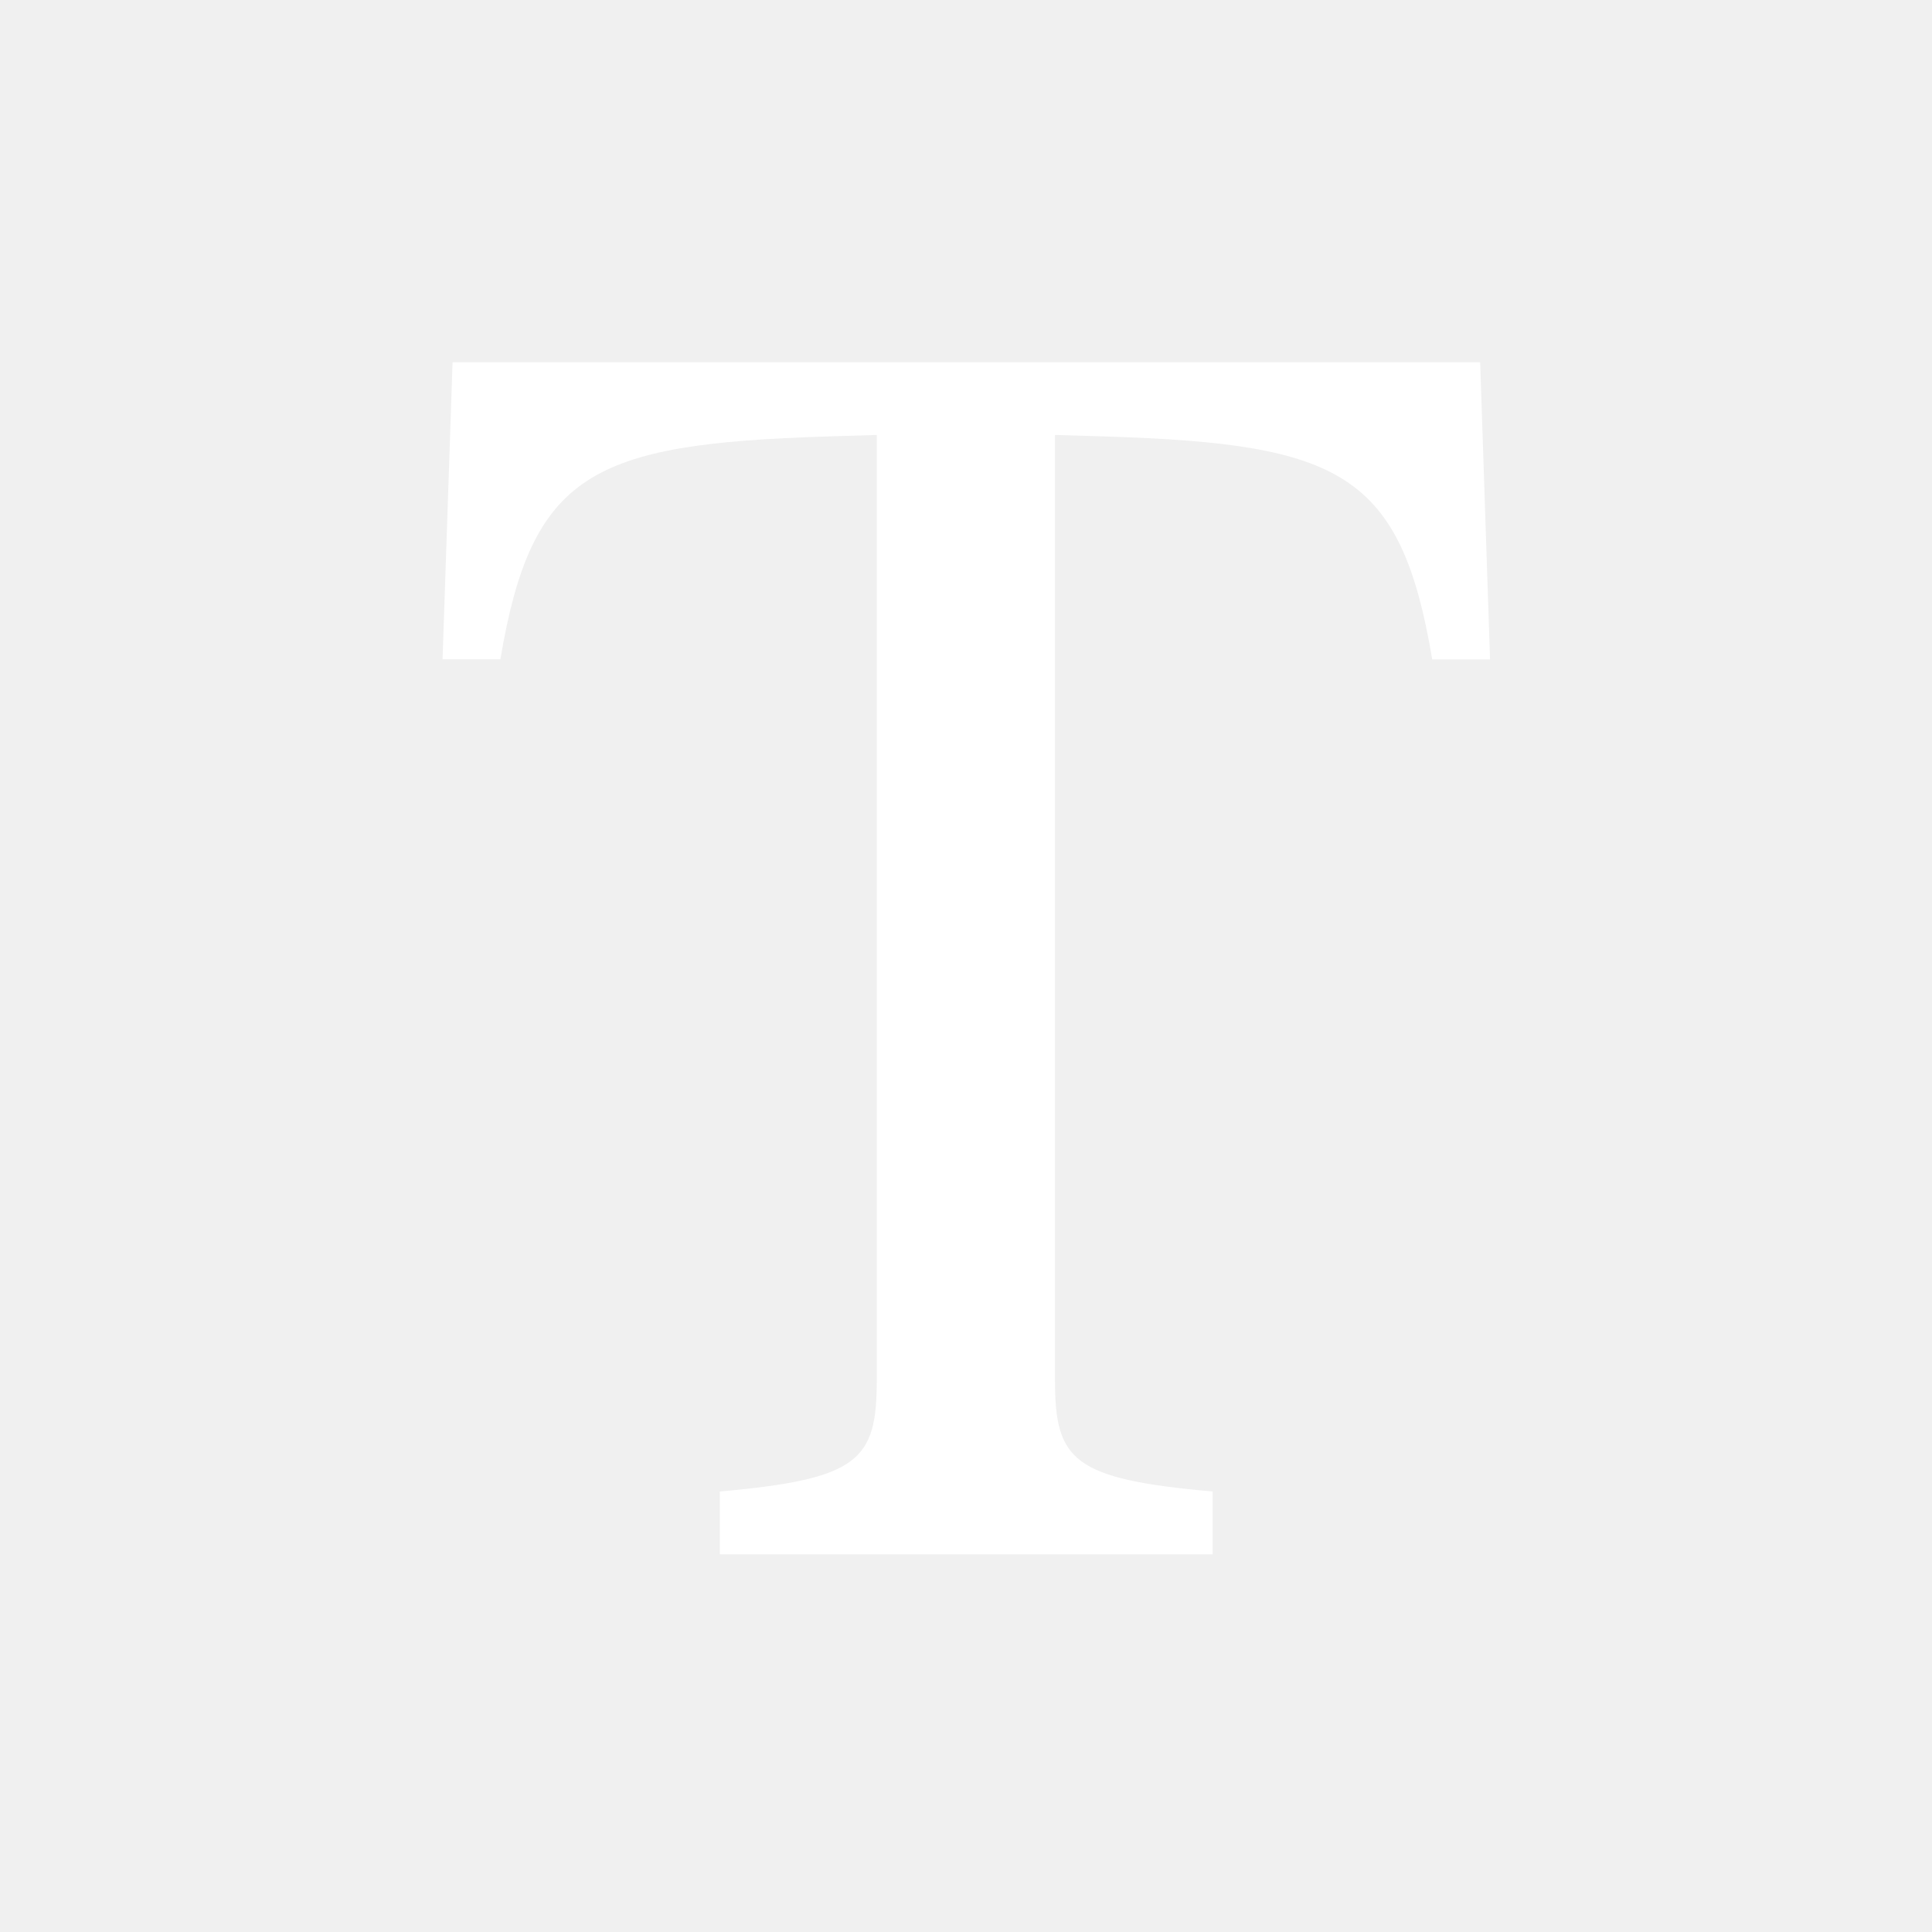
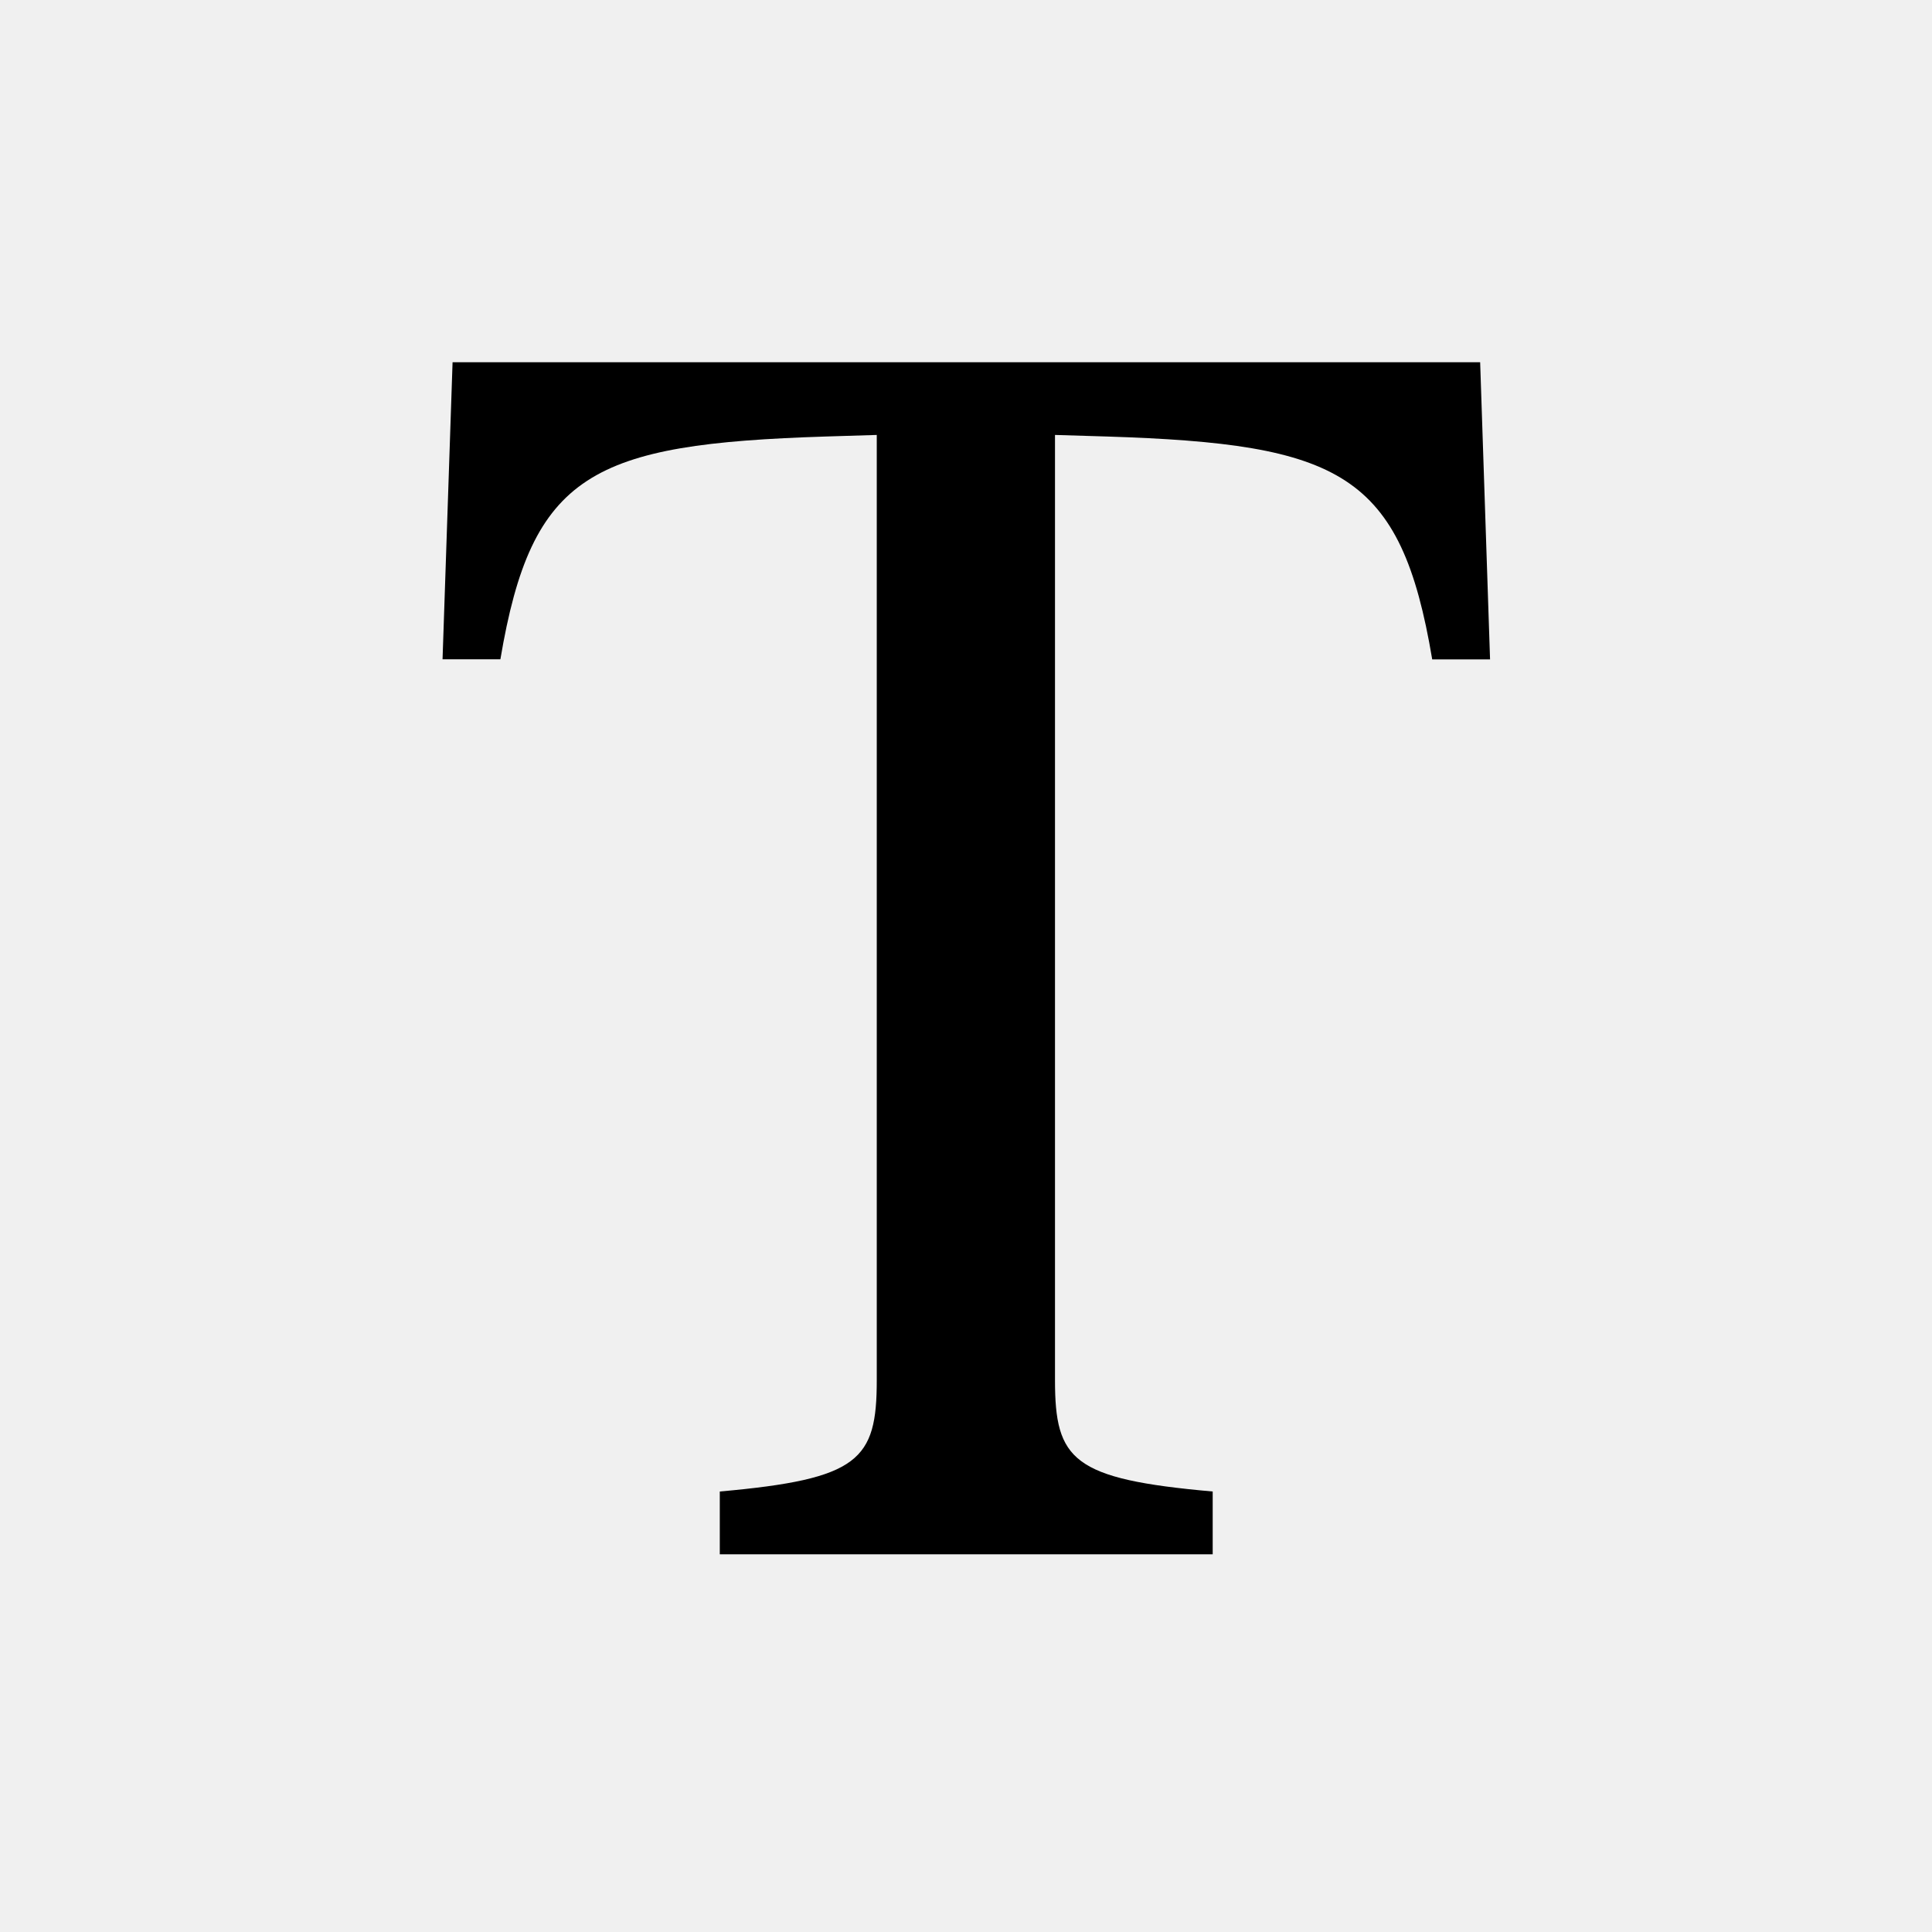
- <svg xmlns="http://www.w3.org/2000/svg" width="16" height="16" fill="white" class="bi bi-fonts">
+ <svg xmlns="http://www.w3.org/2000/svg" width="16" height="16" fill="" class="bi bi-fonts">
  <path d="M12.258 3h-8.51l-.083 2.46h.479c.26-1.544.758-1.783 2.693-1.845l.424-.013v7.827c0 .663-.144.82-1.3.923v.52h4.082v-.52c-1.162-.103-1.306-.26-1.306-.923V3.602l.431.013c1.934.062 2.434.301 2.693 1.846h.479L12.258 3z" />
</svg>
